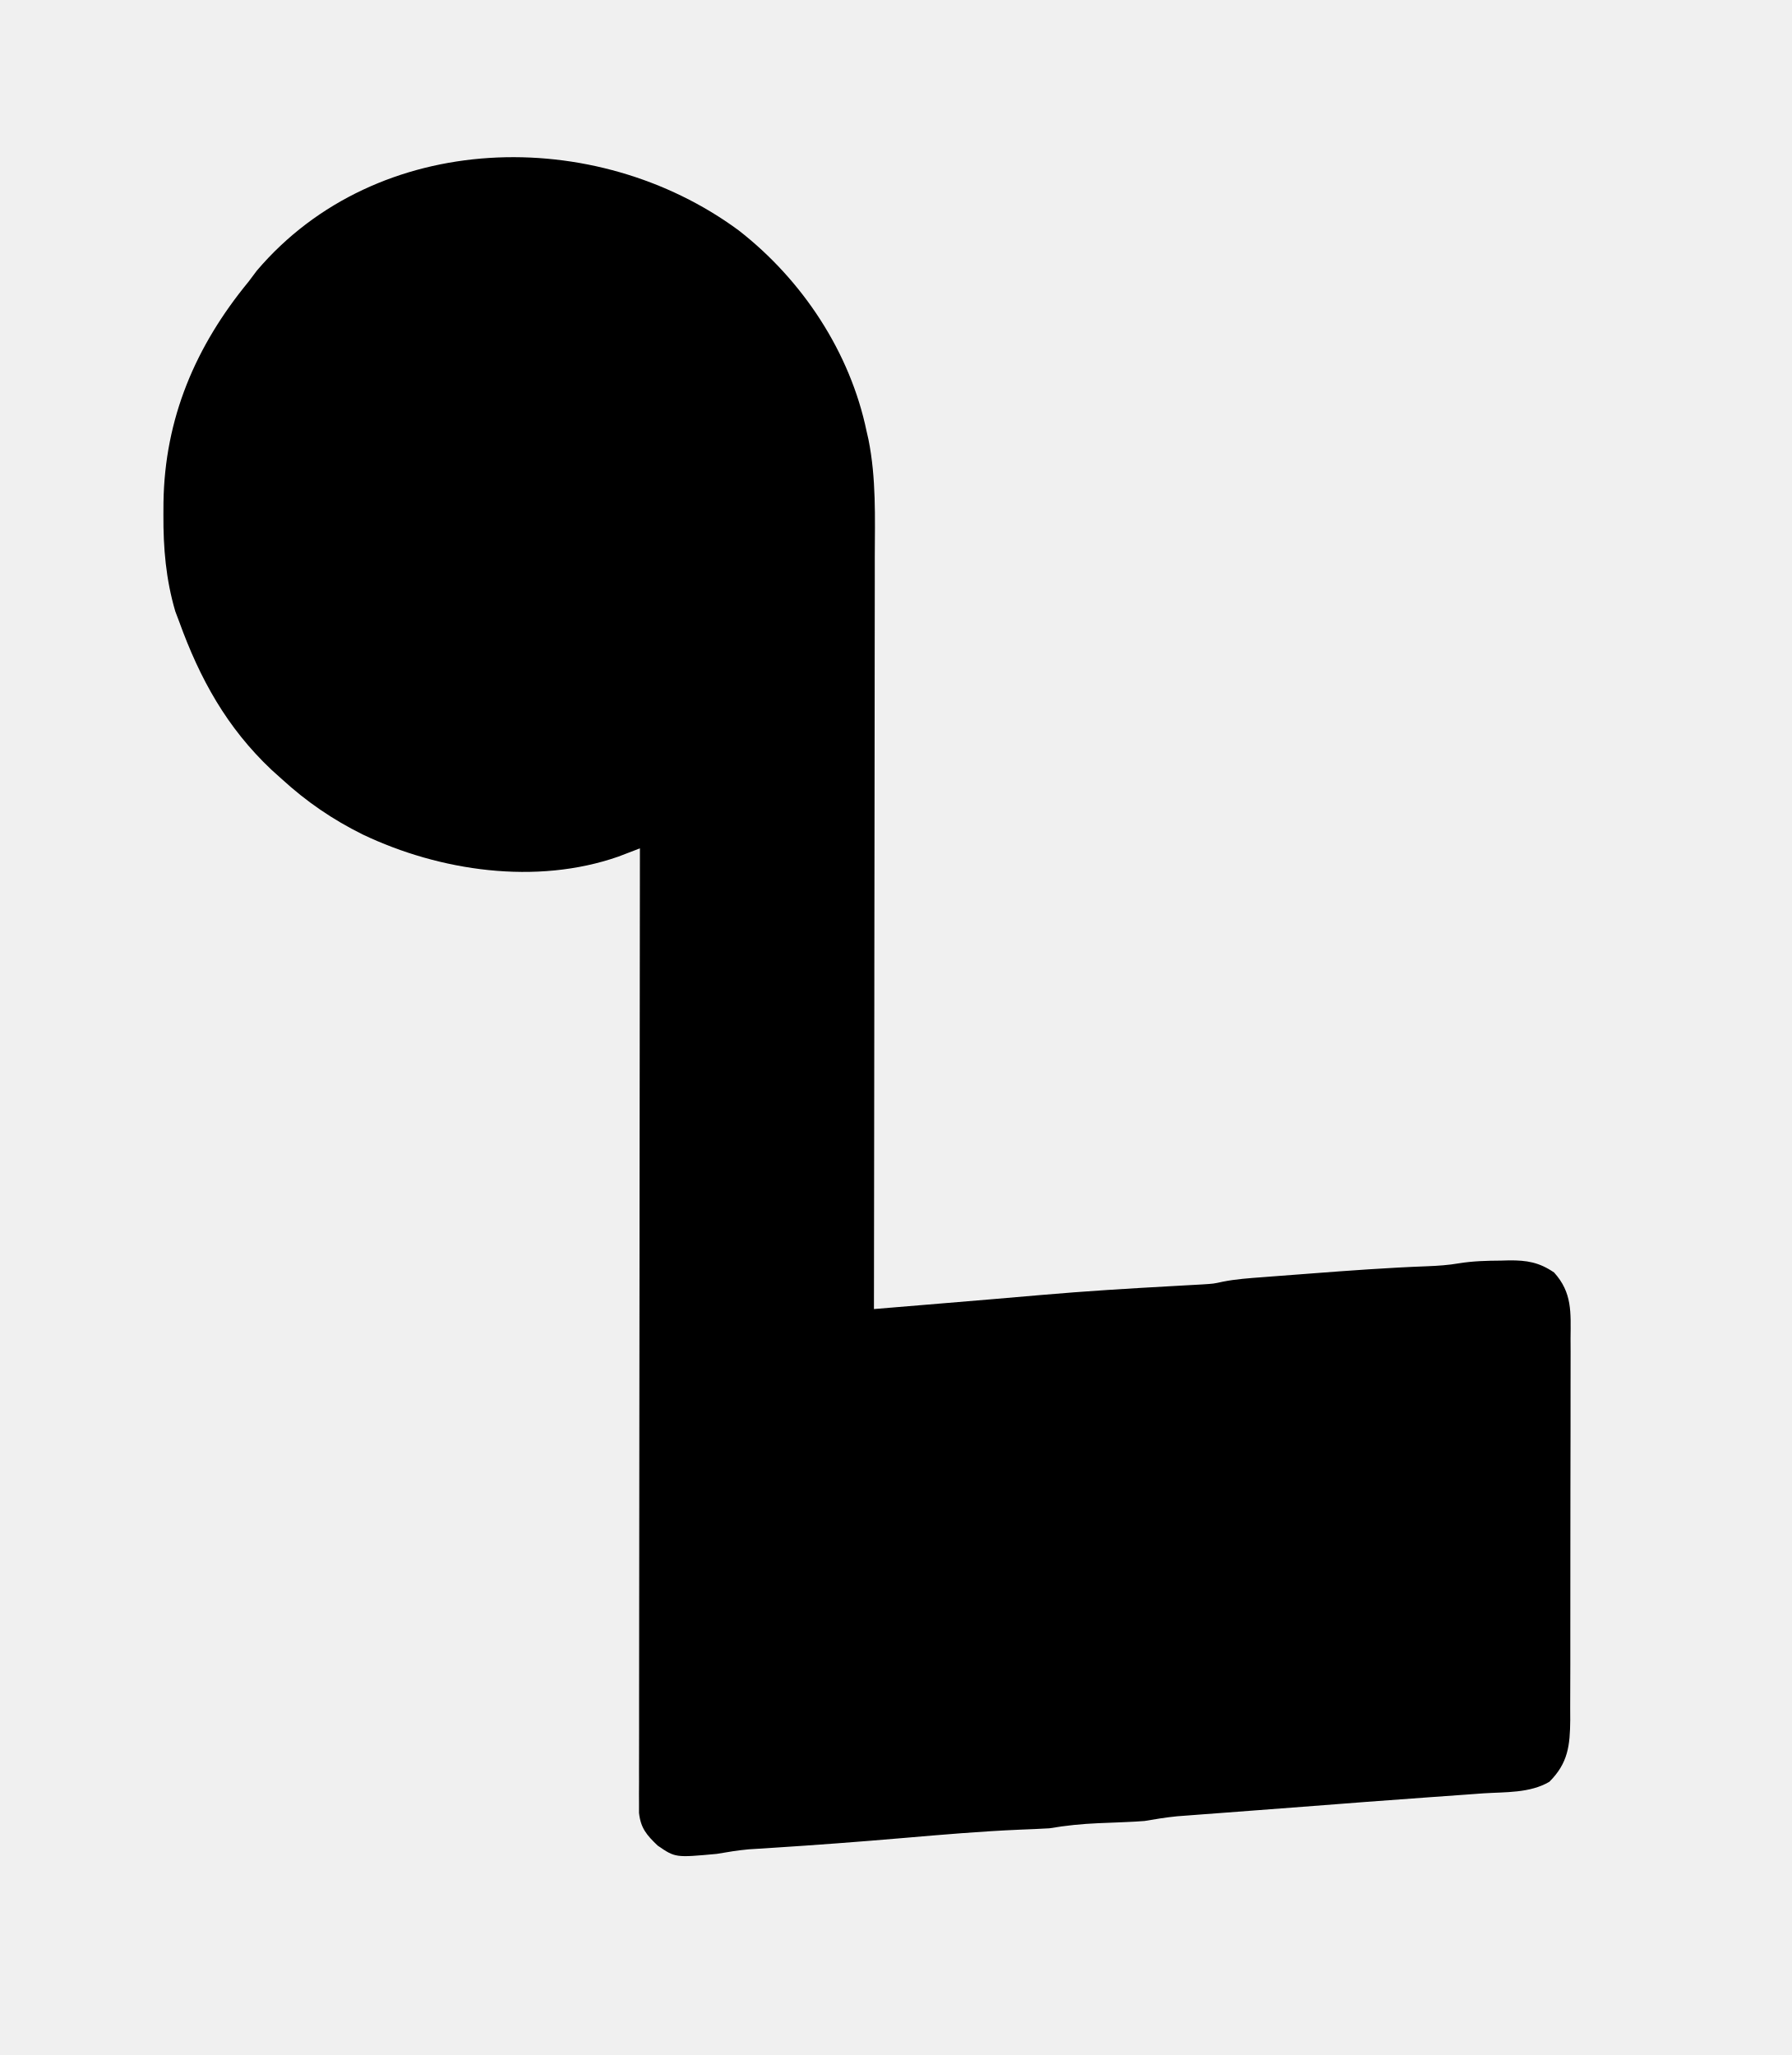
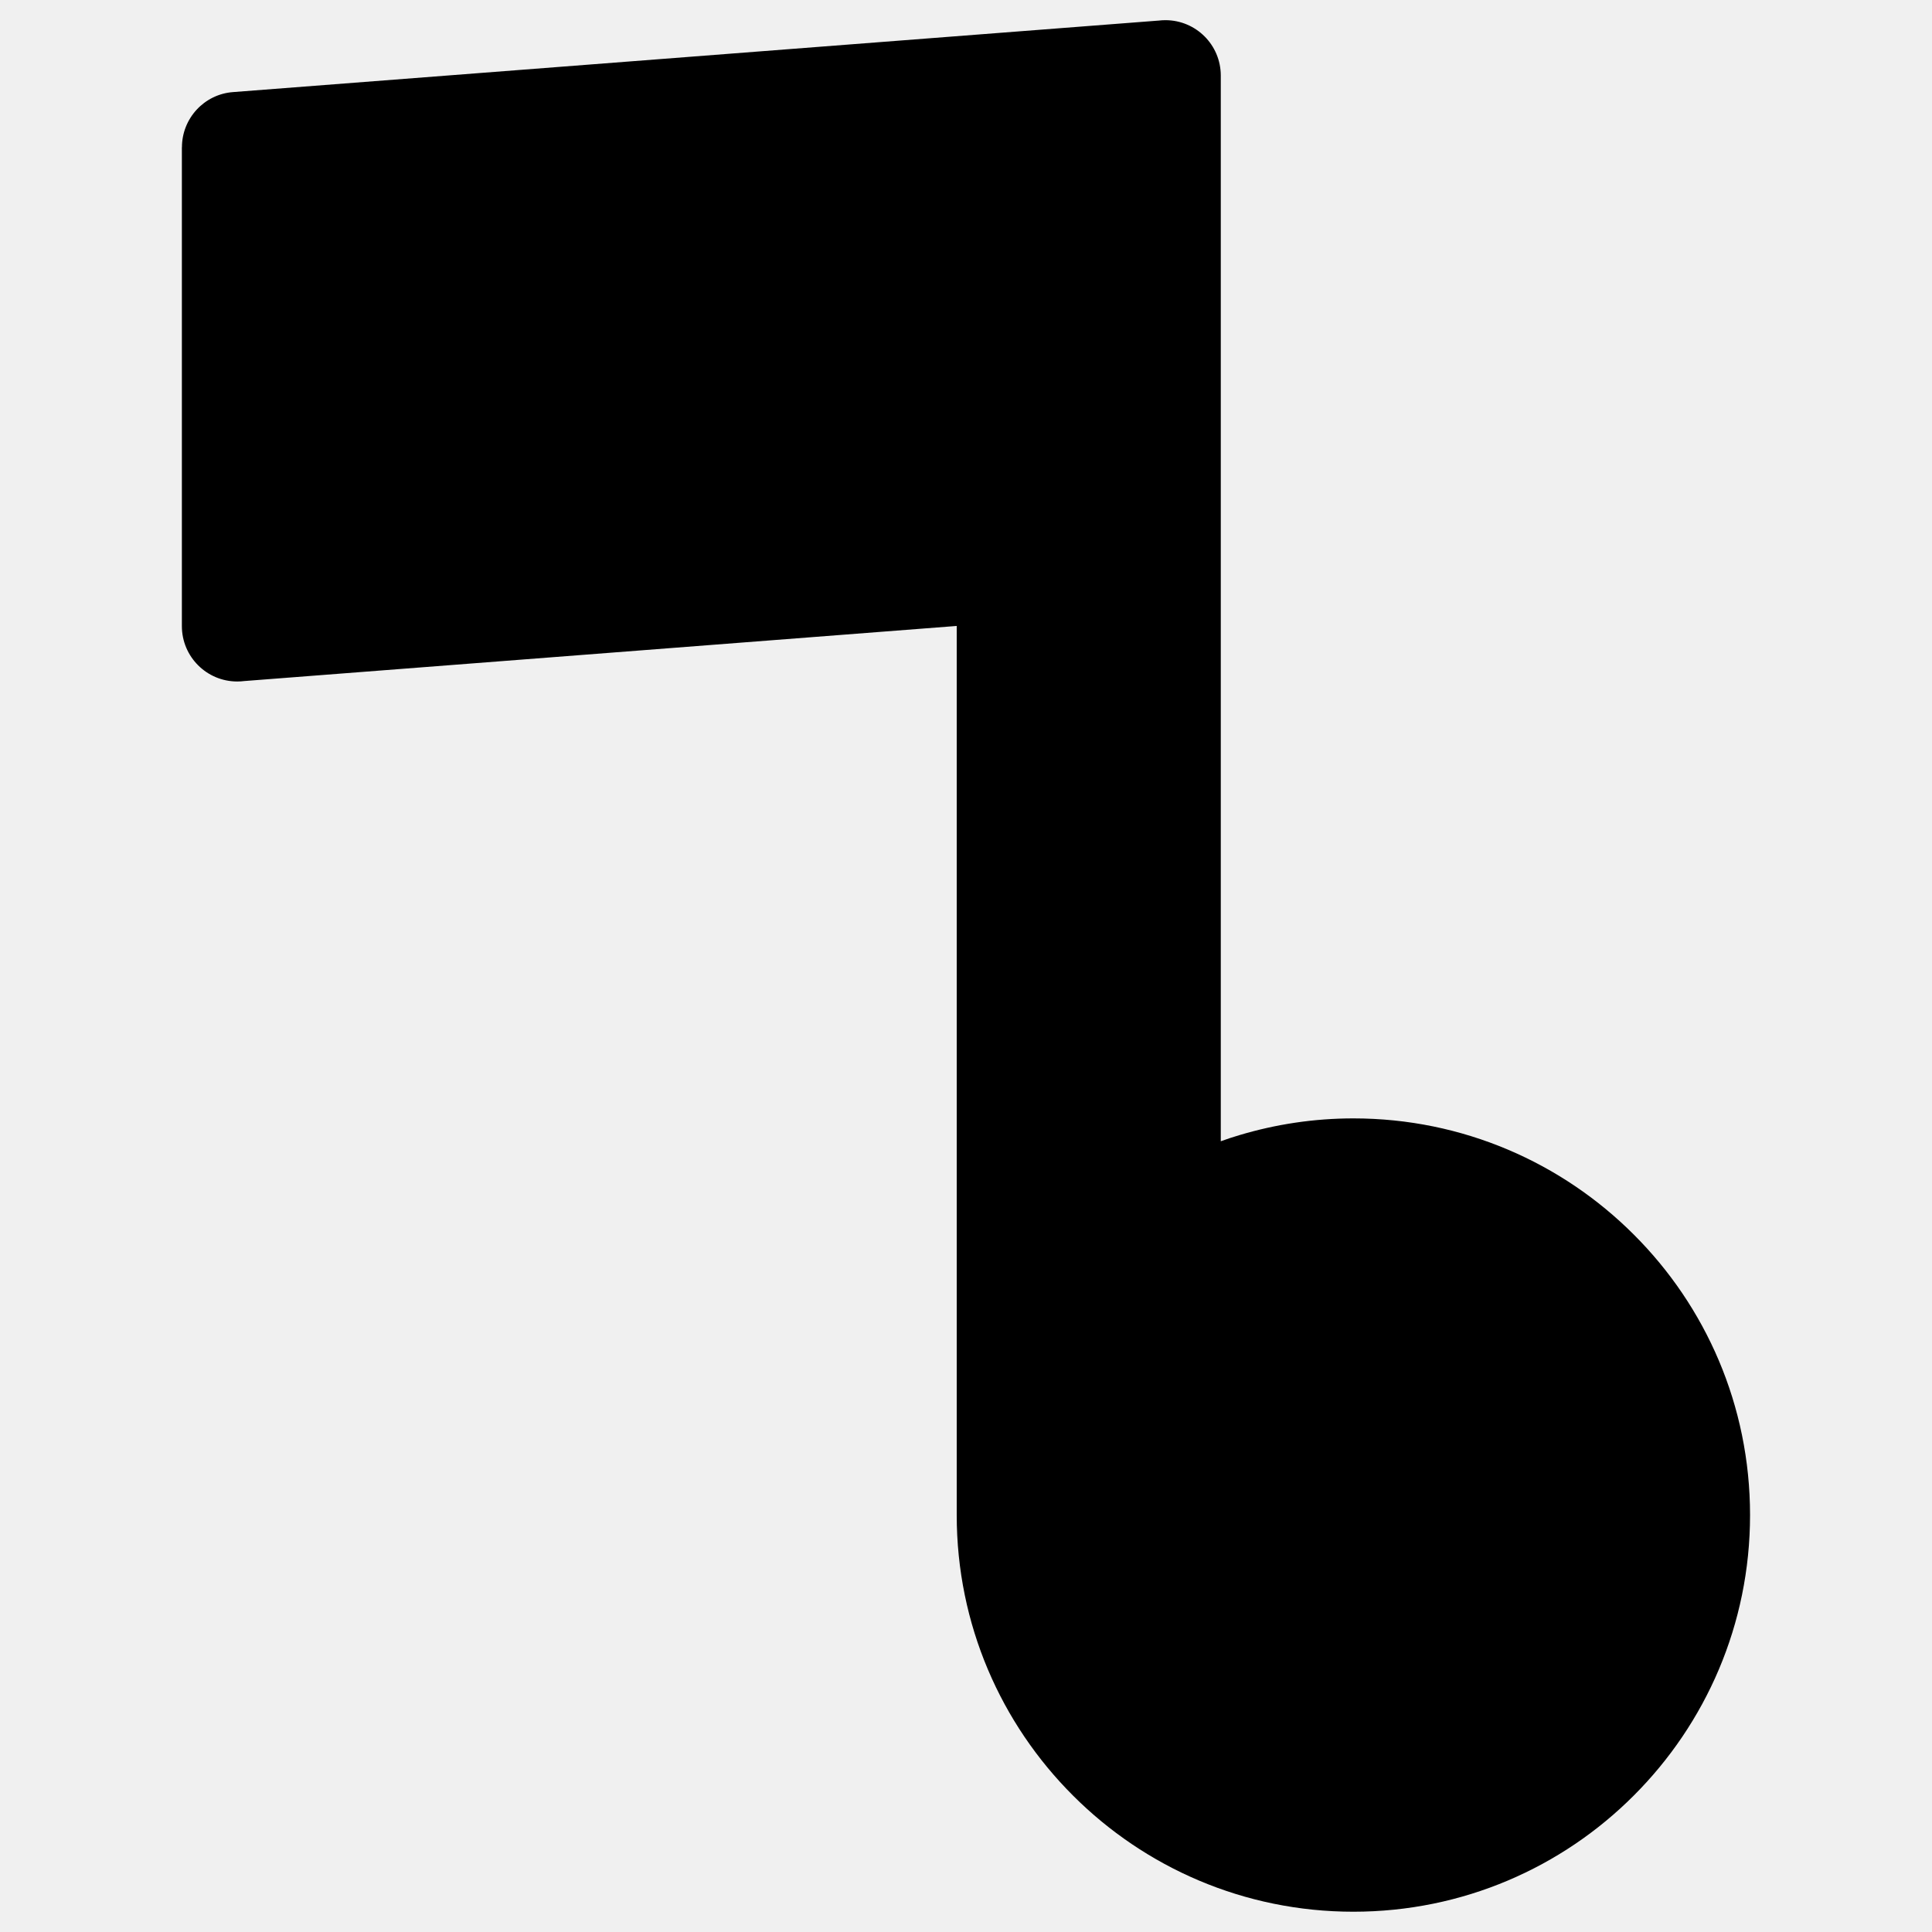
- <svg xmlns="http://www.w3.org/2000/svg" version="1.1" width="490" height="562">
+ <svg xmlns="http://www.w3.org/2000/svg" version="1.1" width="700" height="700">
  <style>
    path { fill: black; }
    @media (prefers-color-scheme: dark) {
      path { fill: white; }
    }
  </style>
-   <path d="M0 0 C17.422 13.54 30.506 33.324 35 55 C35.166 55.725 35.332 56.45 35.503 57.196 C37.636 67.815 37.265 78.514 37.227 89.292 C37.226 91.54 37.227 93.788 37.228 96.036 C37.229 102.11 37.217 108.183 37.203 114.257 C37.19 120.615 37.189 126.973 37.187 133.331 C37.181 143.993 37.169 154.655 37.151 165.317 C37.132 176.294 37.118 187.27 37.11 198.247 C37.109 198.925 37.109 199.603 37.108 200.301 C37.106 203.702 37.103 207.104 37.101 210.505 C37.08 238.67 37.045 266.835 37 295 C41.904 294.593 46.808 294.185 51.711 293.777 C53.374 293.638 55.037 293.5 56.7 293.362 C65.347 292.643 73.994 291.922 82.638 291.161 C94.761 290.1 106.899 289.365 119.05 288.697 C119.739 288.658 120.428 288.619 121.138 288.578 C123.02 288.471 124.902 288.368 126.784 288.265 C129.881 288.072 129.881 288.072 132.409 287.516 C136.019 286.797 139.652 286.556 143.316 286.281 C144.122 286.219 144.927 286.156 145.757 286.092 C148.359 285.891 150.96 285.695 153.562 285.5 C154.443 285.433 155.324 285.365 156.231 285.296 C166.927 284.48 177.619 283.686 188.34 283.291 C191.264 283.178 194.078 282.987 196.965 282.492 C200.828 281.866 204.592 281.777 208.5 281.75 C209.233 281.729 209.967 281.709 210.723 281.688 C215.542 281.653 218.905 282.2 223 285 C227.984 290.505 227.563 295.888 227.502 303.061 C227.51 304.876 227.51 304.876 227.518 306.729 C227.528 310.037 227.521 313.344 227.504 316.652 C227.49 320.12 227.497 323.589 227.501 327.057 C227.503 332.881 227.49 338.705 227.467 344.529 C227.44 351.253 227.438 357.978 227.45 364.702 C227.461 371.182 227.455 377.662 227.44 384.142 C227.435 386.894 227.435 389.647 227.439 392.4 C227.445 396.246 227.426 400.093 227.404 403.939 C227.411 405.646 227.411 405.646 227.418 407.387 C227.352 414.338 226.84 419.17 221.707 424.285 C216.374 427.416 209.699 427.055 203.688 427.438 C202.172 427.548 200.656 427.659 199.14 427.773 C195.59 428.036 192.04 428.29 188.489 428.538 C177.089 429.341 165.695 430.235 154.301 431.113 C149.863 431.454 145.426 431.791 140.988 432.124 C138.173 432.335 135.359 432.549 132.545 432.762 C130.587 432.91 128.628 433.056 126.67 433.201 C124.891 433.337 124.891 433.337 123.077 433.475 C122.044 433.553 121.011 433.63 119.947 433.71 C116.933 434.007 113.984 434.484 111 435 C109.419 435.124 107.835 435.219 106.25 435.281 C105.394 435.319 104.538 435.356 103.656 435.395 C101.885 435.465 100.115 435.535 98.344 435.605 C93.804 435.804 89.484 436.234 85 437 C82.29 437.155 79.587 437.276 76.875 437.375 C66.302 437.83 55.772 438.731 45.231 439.638 C33.164 440.675 21.097 441.59 9.01 442.353 C7.906 442.425 6.802 442.497 5.664 442.57 C4.232 442.659 4.232 442.659 2.772 442.75 C-0.188 443.017 -3.073 443.493 -6 444 C-17.307 445.043 -17.307 445.043 -22.125 441.75 C-25.156 438.851 -26.776 436.984 -27.248 432.798 C-27.248 431.991 -27.247 431.185 -27.246 430.354 C-27.25 429.419 -27.254 428.484 -27.258 427.522 C-27.252 426.498 -27.247 425.475 -27.241 424.421 C-27.242 423.331 -27.244 422.241 -27.246 421.119 C-27.249 417.455 -27.238 413.792 -27.227 410.128 C-27.226 407.507 -27.227 404.885 -27.228 402.264 C-27.229 396.614 -27.223 390.965 -27.211 385.315 C-27.195 377.146 -27.19 368.978 -27.187 360.809 C-27.183 347.556 -27.17 334.304 -27.151 321.051 C-27.133 308.176 -27.118 295.302 -27.11 282.428 C-27.109 281.634 -27.109 280.841 -27.108 280.023 C-27.106 276.043 -27.103 272.062 -27.101 268.081 C-27.08 235.054 -27.045 202.027 -27 169 C-27.797 169.308 -27.797 169.308 -28.609 169.623 C-29.669 170.028 -29.669 170.028 -30.75 170.441 C-31.446 170.708 -32.142 170.976 -32.859 171.251 C-55.365 179.123 -81.725 175.259 -102.809 165.215 C-111.071 161.115 -118.176 156.253 -125 150 C-125.914 149.179 -126.828 148.358 -127.77 147.512 C-139.971 135.992 -147.336 122.664 -153 107 C-153.526 105.61 -153.526 105.61 -154.062 104.191 C-156.636 95.431 -157.362 86.85 -157.312 77.75 C-157.307 76.653 -157.301 75.556 -157.295 74.426 C-156.953 51.452 -148.563 31.689 -134 14 C-133.257 13.01 -132.515 12.02 -131.75 11 C-98.845 -27.655 -39.104 -28.836 0 0 Z " transform="translate(202,63)" />
+   <path d="m280.3 7.465 335.21 25.895c10.555 0.766 18.566 9.598 18.566 19.988h0.027v173.5c0 11.102-8.996 20.07-20.07 20.07-0.848 0-1.723-0.055-2.57-0.164l-258.1-19.961v322.14c0 39.703-16.078 75.605-42.109 101.61-26.004 26.031-61.934 42.109-101.61 42.109-39.703 0-75.637-16.078-101.61-42.109-26.031-26.031-42.109-61.934-42.109-101.61 0-39.703 16.078-75.637 42.109-101.61 26.004-26.031 61.934-42.109 101.61-42.109 14.301 0 28.164 2.133 41.316 6.07 2.269 0.684 4.512 1.395 6.727 2.215v-386.12c0-11.102 8.996-20.07 20.07-20.07 0.848 0 1.723 0.055 2.57 0.164z" transform="scale(-1, 1) translate(-700, 0)" />
</svg>
